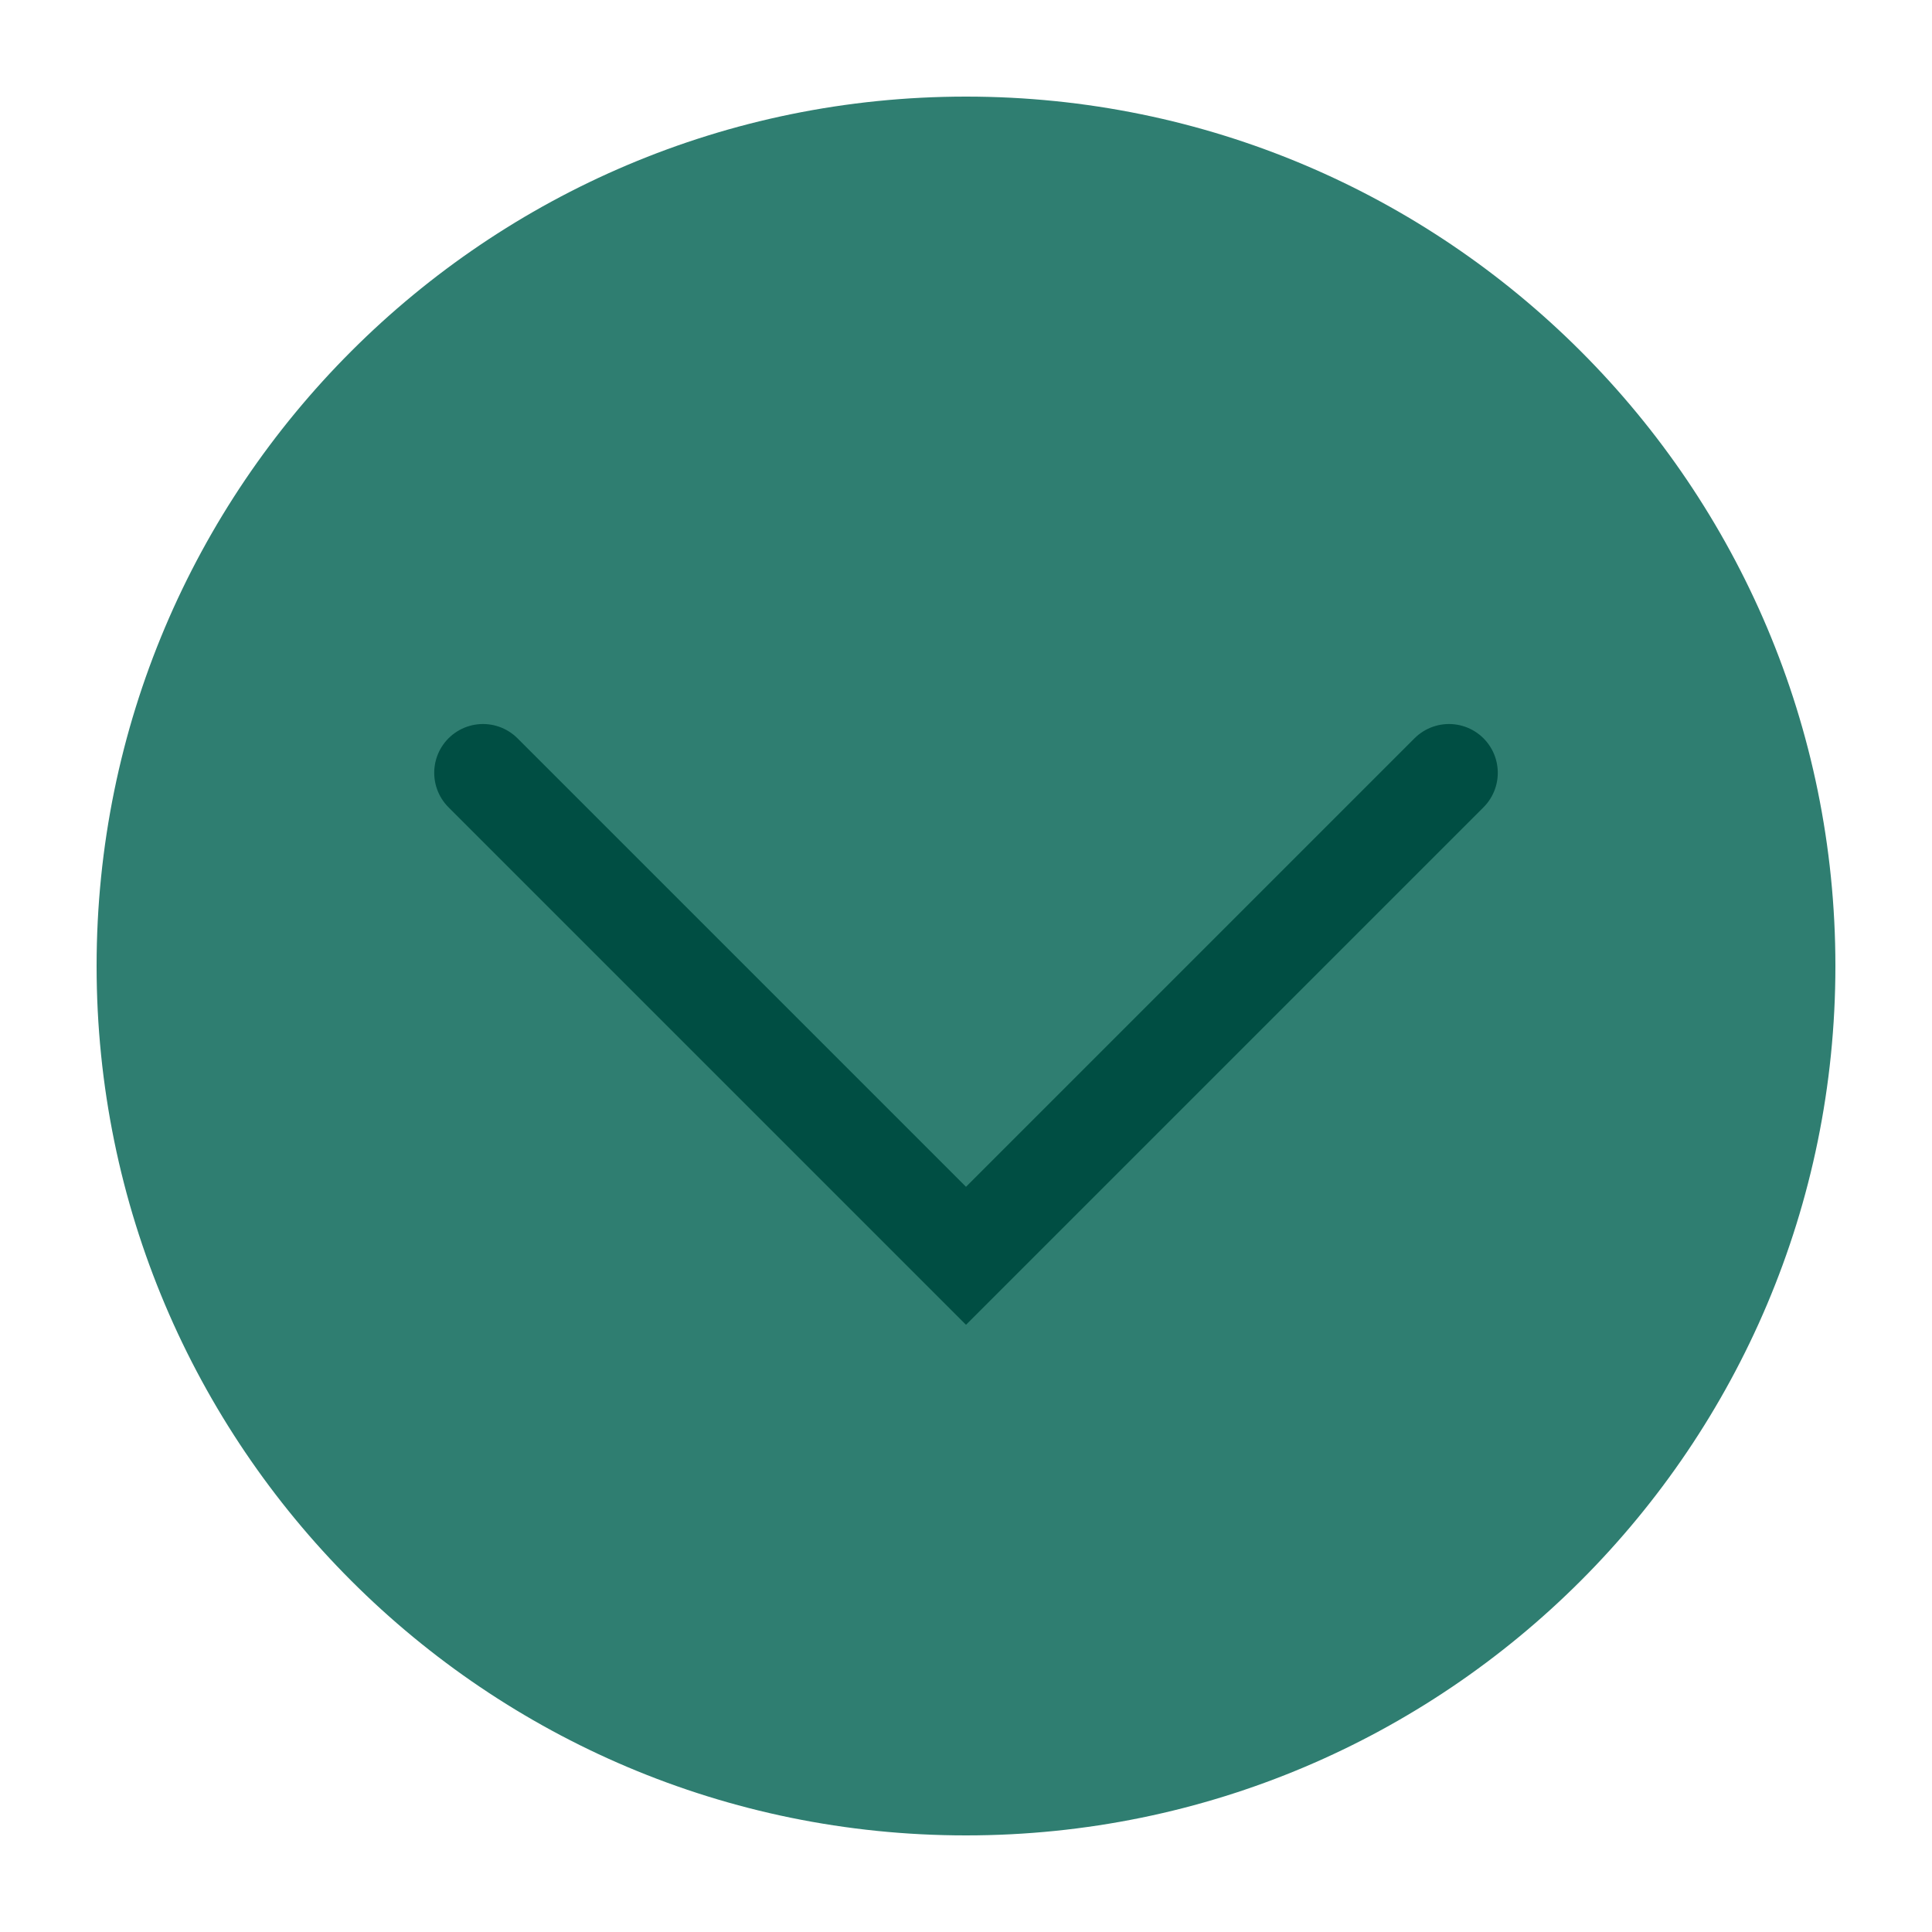
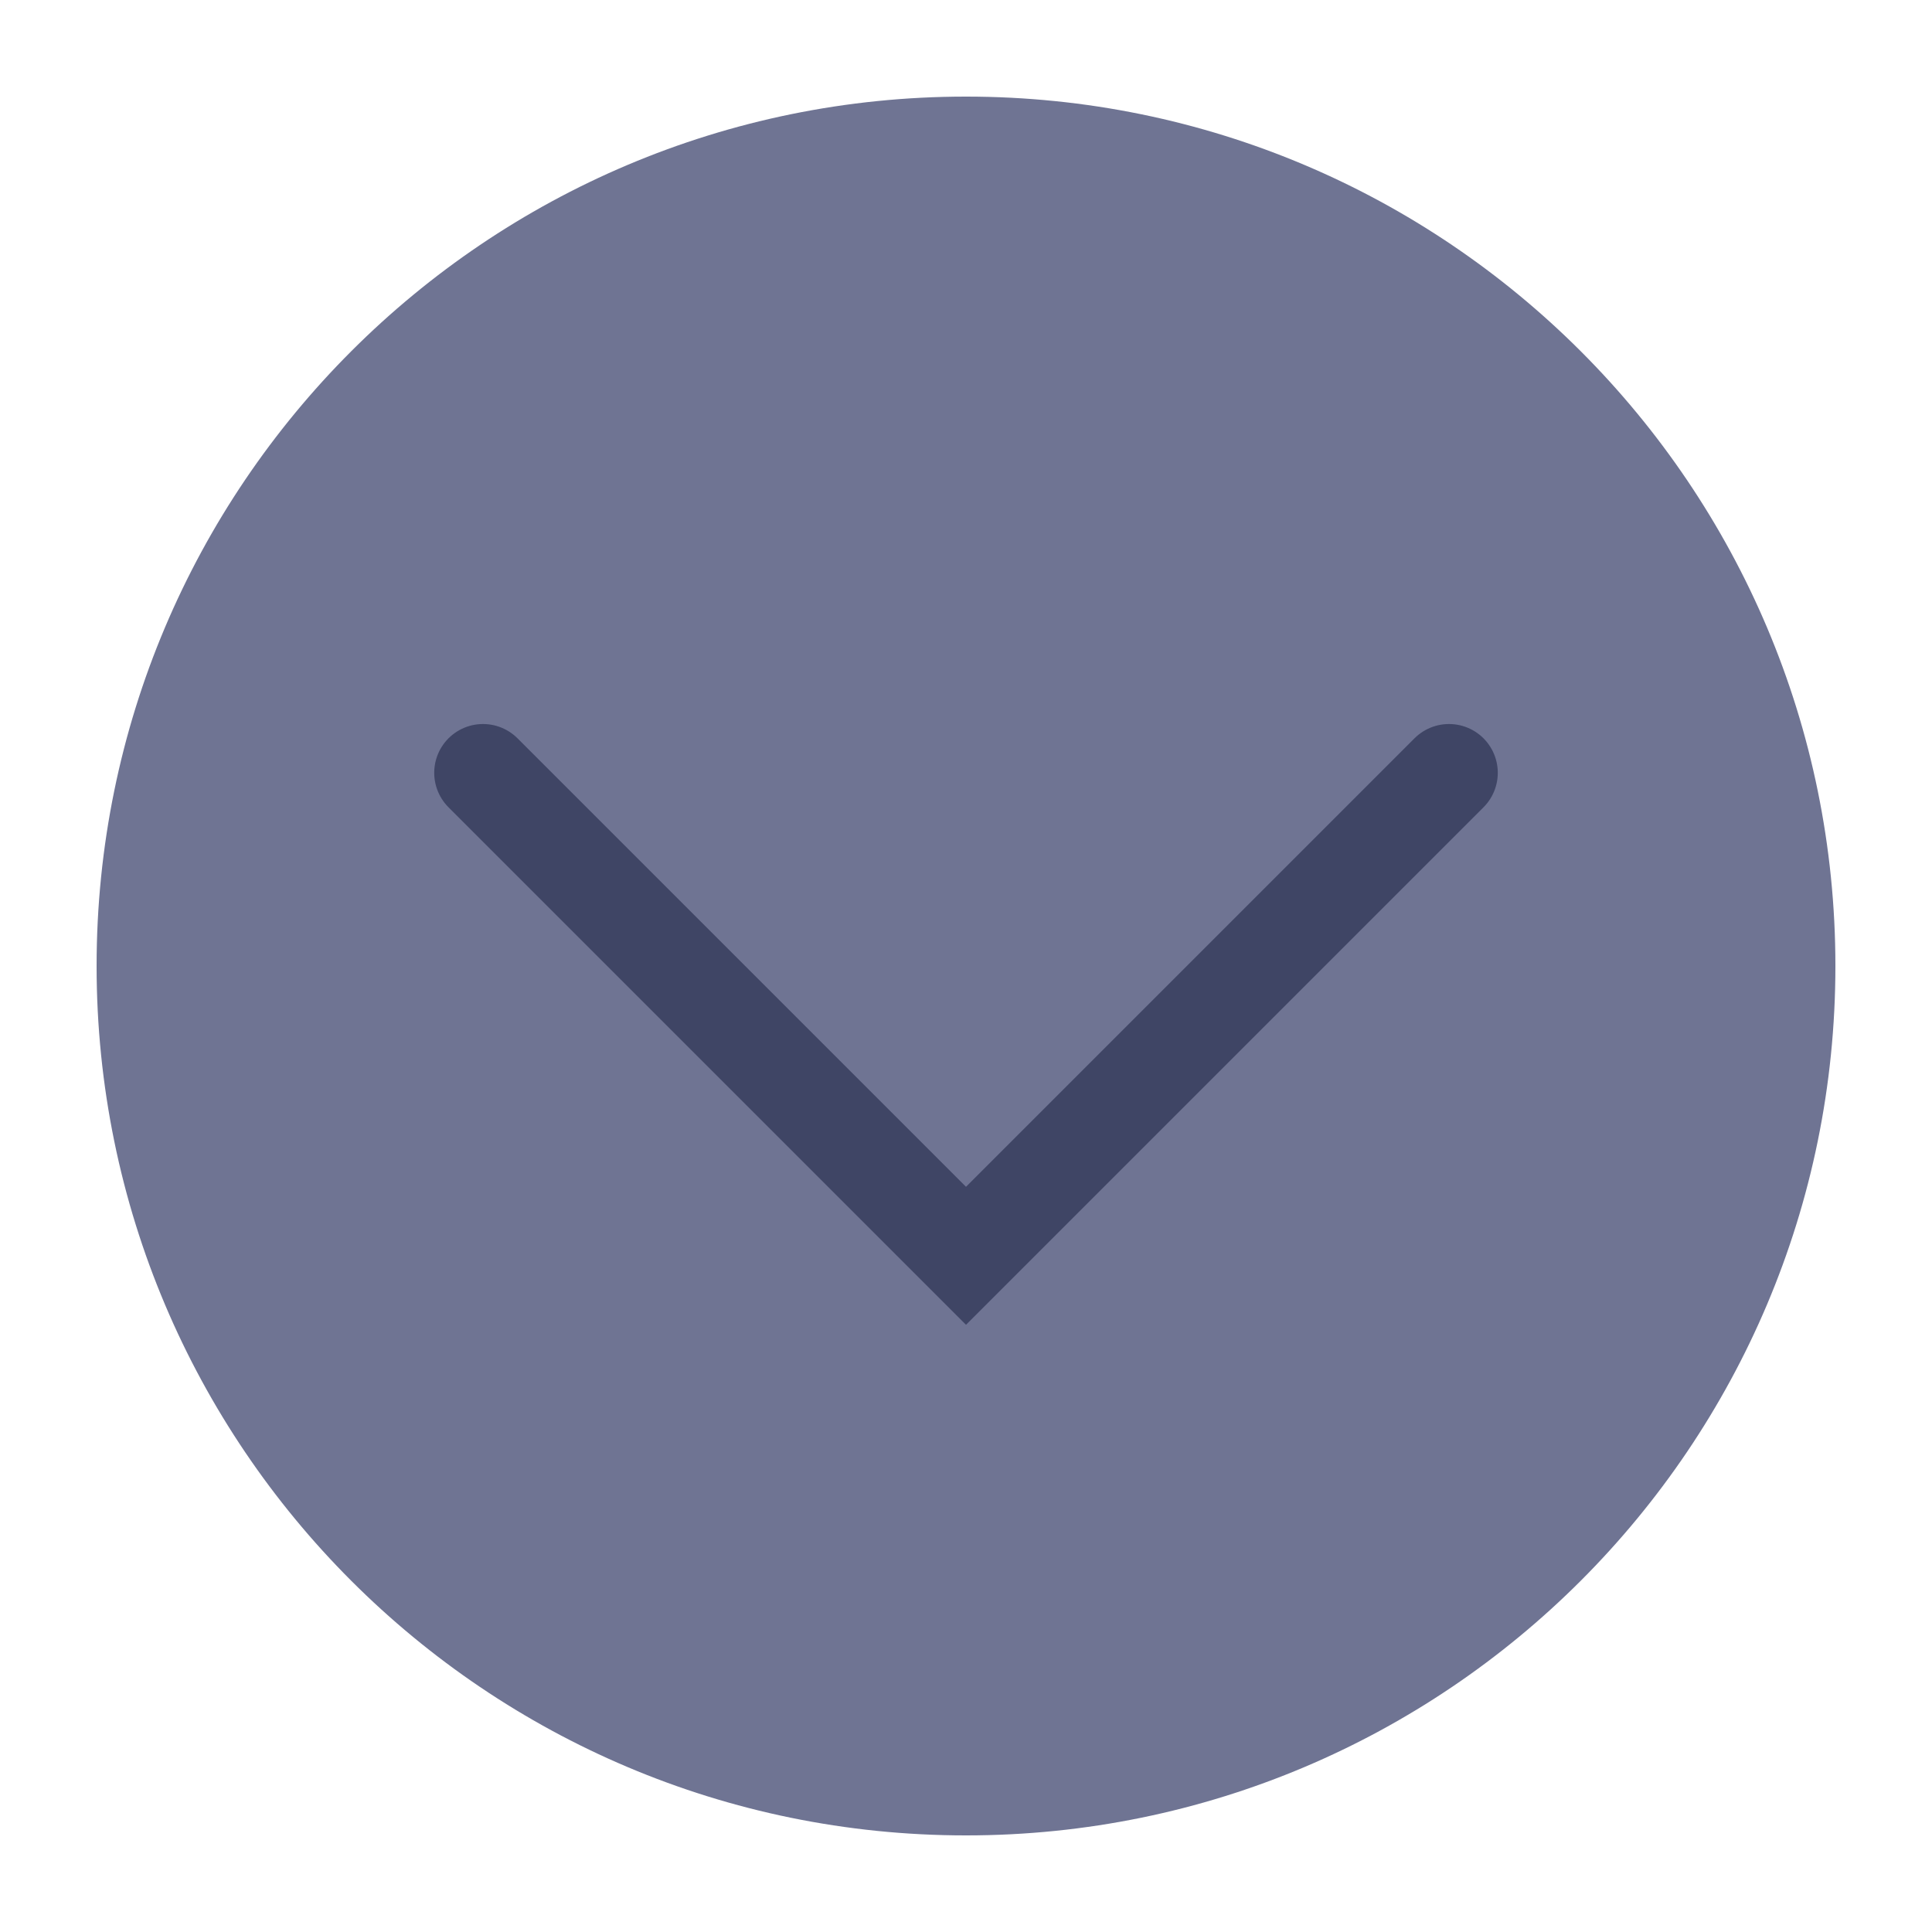
<svg xmlns="http://www.w3.org/2000/svg" viewBox="0 0 50 50" version="1.2" baseProfile="tiny">
  <defs>
</defs>
  <g fill="none" stroke="black" stroke-width="1" fill-rule="evenodd" stroke-linecap="square" stroke-linejoin="bevel">
-     <g fill="#2f7e71" fill-opacity="1" stroke="none" transform="matrix(2.5,0,0,2.5,2.5,2.5)" font-family="Iosevka Term Curly" font-size="12" font-weight="500" font-style="normal">
+     <g fill="#6f7493" fill-opacity="1" stroke="none" transform="matrix(2.5,0,0,2.5,2.5,2.5)" font-family="Iosevka Term Curly" font-size="12" font-weight="500" font-style="normal">
      <circle cx="9" cy="9" r="9" />
    </g>
-     <g fill="none" stroke="#004e43" stroke-opacity="1" stroke-width="1.01" stroke-linecap="round" stroke-linejoin="miter" stroke-miterlimit="2" transform="matrix(2.5,0,0,2.5,2.5,2.5)" font-family="Iosevka Term Curly" font-size="12" font-weight="500" font-style="normal">
+     <g fill="none" stroke="#3f4565" stroke-opacity="1" stroke-width="1.01" stroke-linecap="round" stroke-linejoin="miter" stroke-miterlimit="2" transform="matrix(2.5,0,0,2.5,2.5,2.5)" font-family="Iosevka Term Curly" font-size="12" font-weight="500" font-style="normal">
      <polyline fill="none" vector-effect="none" points="4,7 9,12 14,7 " />
    </g>
    <g fill="none" stroke="#000000" stroke-opacity="1" stroke-width="1" stroke-linecap="square" stroke-linejoin="bevel" transform="matrix(1,0,0,1,0,0)" font-family="Iosevka Term Curly" font-size="12" font-weight="500" font-style="normal">
</g>
  </g>
</svg>
